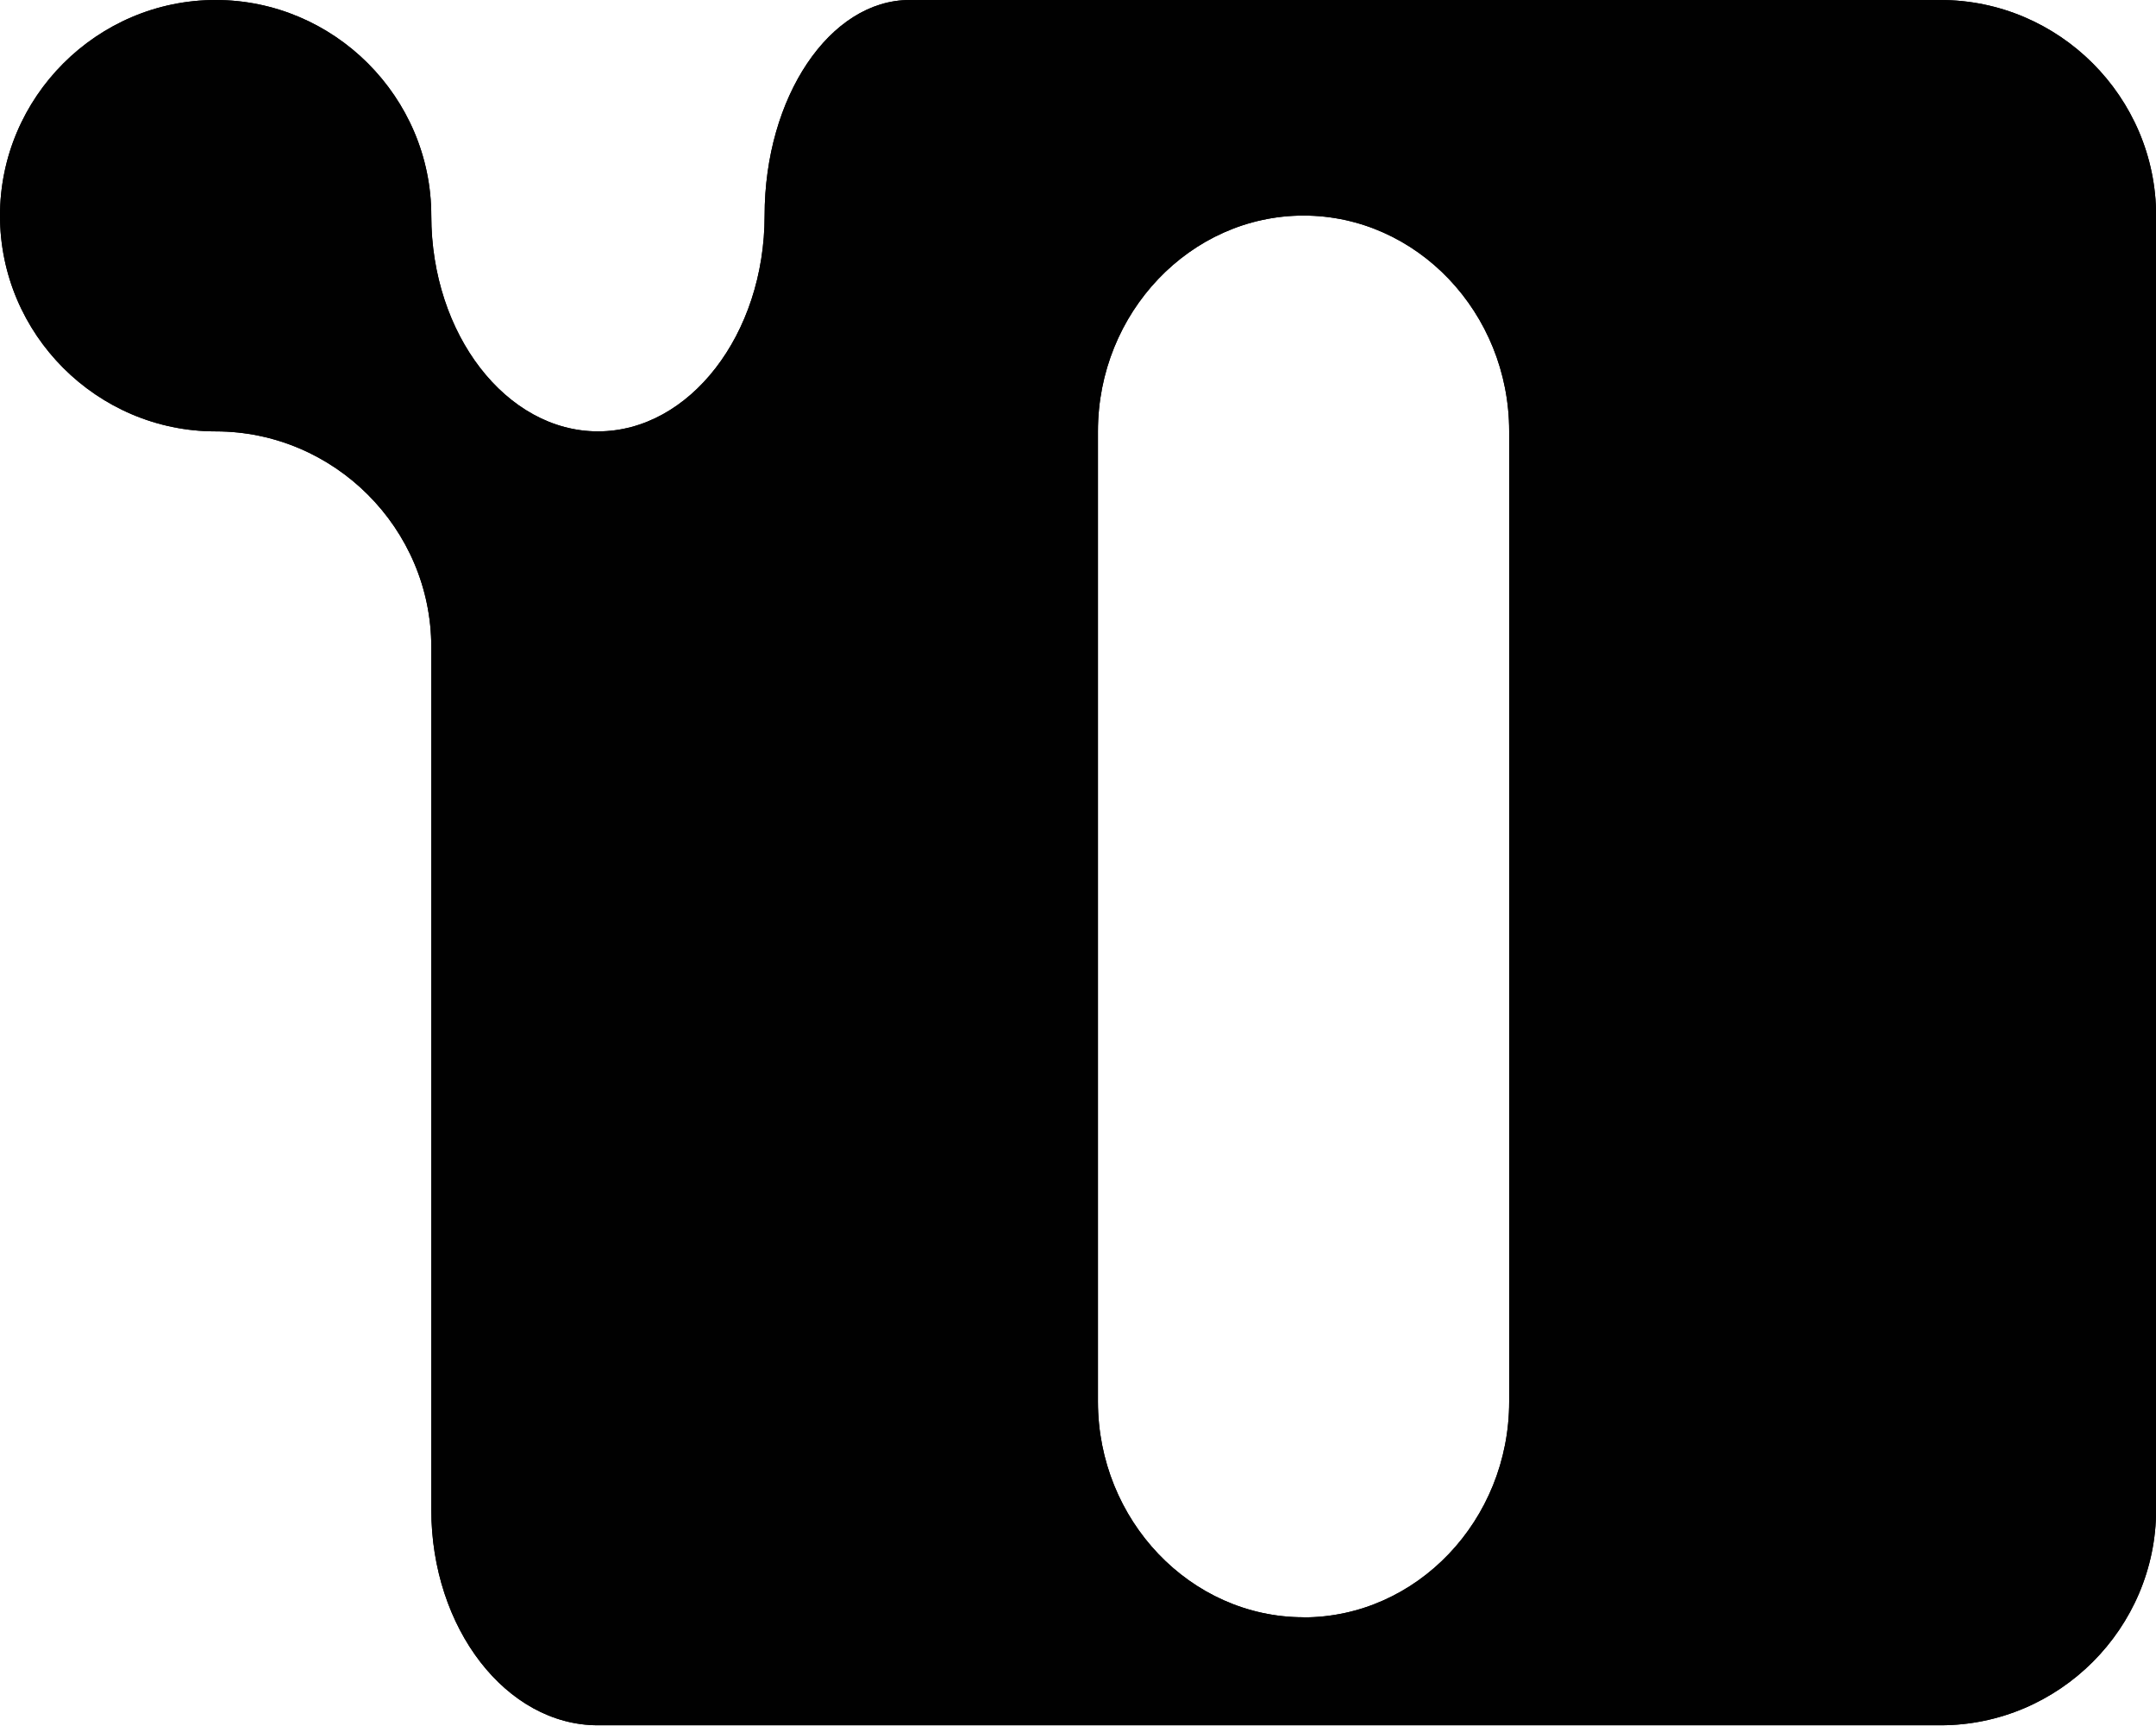
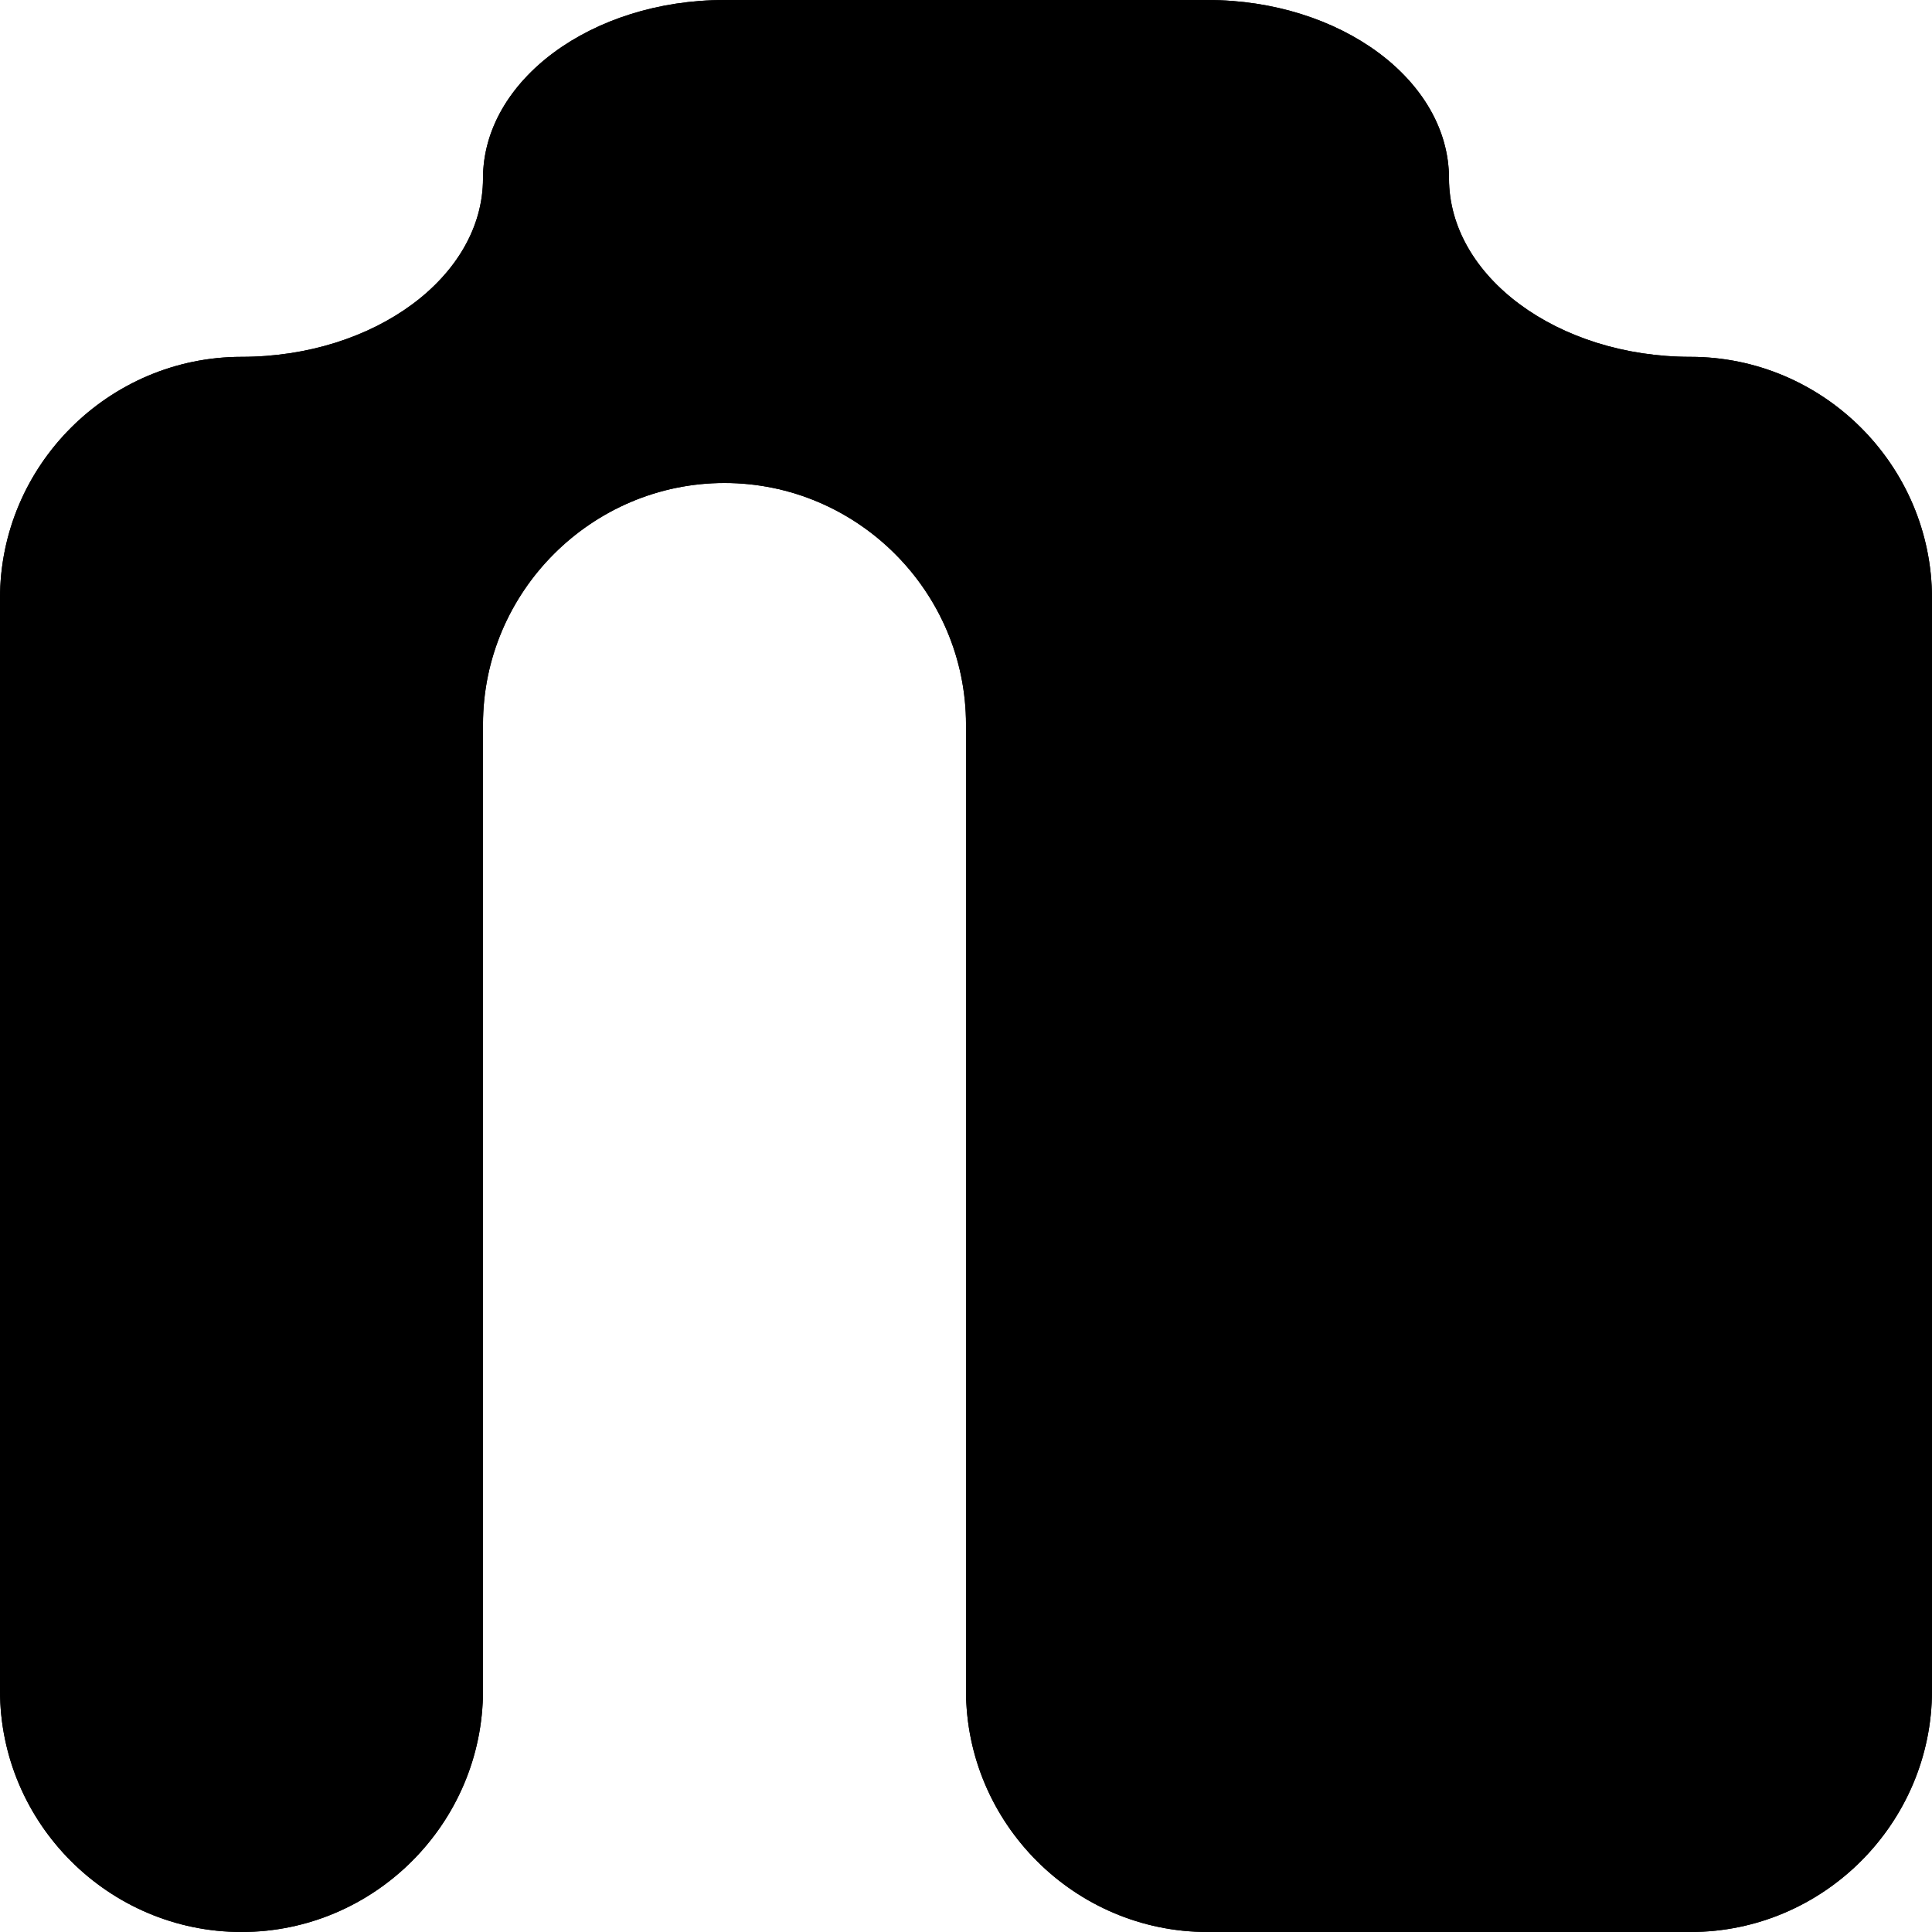
- <svg xmlns="http://www.w3.org/2000/svg" id="Capa_2" data-name="Capa 2" viewBox="0 0 187.06 149.65">
-   <defs>
-     <style>
-       .cls-1 {
-         fill: #010101;
-       }
-     </style>
-   </defs>
+ <svg xmlns="http://www.w3.org/2000/svg" id="Capa_2" data-name="Capa 2" viewBox="0 0 200 200">
  <g id="Capa_1-2" data-name="Capa 1">
    <g>
-       <path class="cls-1" d="M168.35,0h-58.14c-10.29,0-18.71,0-18.71,0s-5.66,0-12.58,0-12.58,8.42-12.58,18.71-6.51,18.71-14.46,18.71-14.46-8.42-14.46-18.71S28.99,0,18.71,0,0,8.42,0,18.71h0c0,10.29,8.42,18.71,18.71,18.71s18.71,8.42,18.71,18.71v74.82c0,10.29,6.51,18.71,14.46,18.71h116.48c10.29,0,18.71-8.42,18.71-18.71V18.71c0-10.29-8.42-18.71-18.71-18.71h0ZM113.1,140.29c-9.81,0-17.84-8.42-17.84-18.71V37.41c0-10.29,8.03-18.71,17.84-18.71s17.84,8.42,17.84,18.71v84.18c0,10.29-8.03,18.71-17.84,18.71Z" />
-       <path class="cls-1" d="M168.35,0h-58.14c-10.29,0-18.71,0-18.71,0s-5.66,0-12.58,0-12.58,8.42-12.58,18.71-6.51,18.71-14.46,18.71-14.46-8.42-14.46-18.71S28.99,0,18.71,0,0,8.42,0,18.71h0c0,10.29,8.42,18.71,18.71,18.71s18.71,8.42,18.71,18.71v74.82c0,10.29,6.51,18.71,14.46,18.71h116.48c10.29,0,18.71-8.42,18.71-18.71V18.71c0-10.29-8.42-18.71-18.71-18.71h0ZM113.1,140.29c-9.81,0-17.84-8.42-17.84-18.71V37.41c0-10.29,8.03-18.71,17.84-18.71s17.84,8.42,17.84,18.71v84.18c0,10.29-8.03,18.71-17.84,18.71Z" />
+       <path d="M175,36.94c-13.75,0-25-8.31-25-18.47S138.75,0,125,0h-50c-13.75,0-25,8.31-25,18.47s-11.25,18.47-25,18.47h0C11.25,36.94,0,48.19,0,61.94v113.06c0,13.75,11.25,25,25,25h0c13.75,0,25-11.25,25-25v-100c0-13.75,11.25-25,25-25h0c13.75,0,25,11.25,25,25v100c0,13.75,11.25,25,25,25h50c13.75,0,25-11.25,25-25V61.94c0-13.75-11.25-25-25-25h0Z" />
+       <path d="M175,36.94c-13.75,0-25-8.31-25-18.47S138.75,0,125,0h-50c-13.75,0-25,8.31-25,18.47s-11.25,18.47-25,18.47h0C11.25,36.94,0,48.19,0,61.94v113.06c0,13.75,11.25,25,25,25h0c13.75,0,25-11.25,25-25v-100c0-13.75,11.25-25,25-25h0c13.75,0,25,11.25,25,25v100c0,13.75,11.25,25,25,25h50c13.75,0,25-11.25,25-25V61.94c0-13.75-11.25-25-25-25h0Z" />
    </g>
  </g>
</svg>
